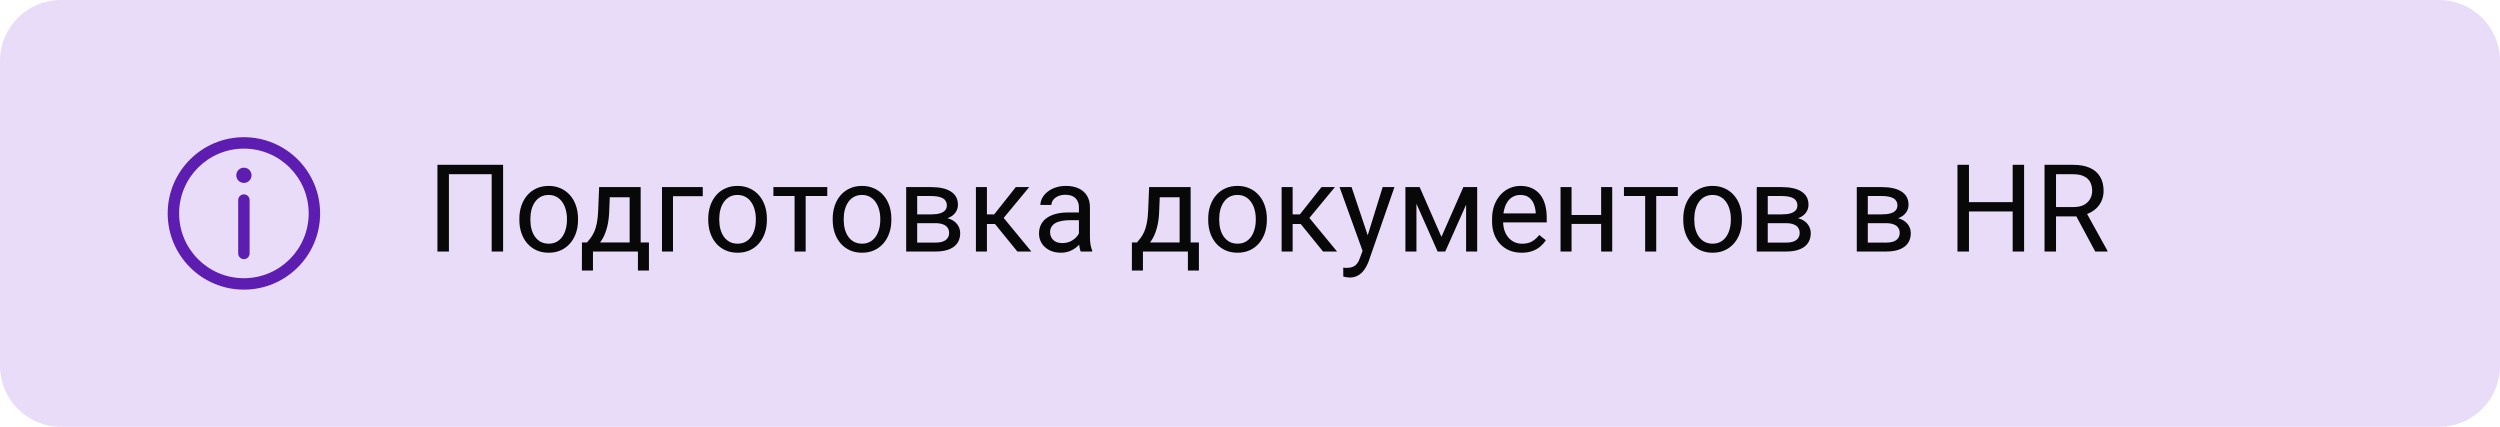
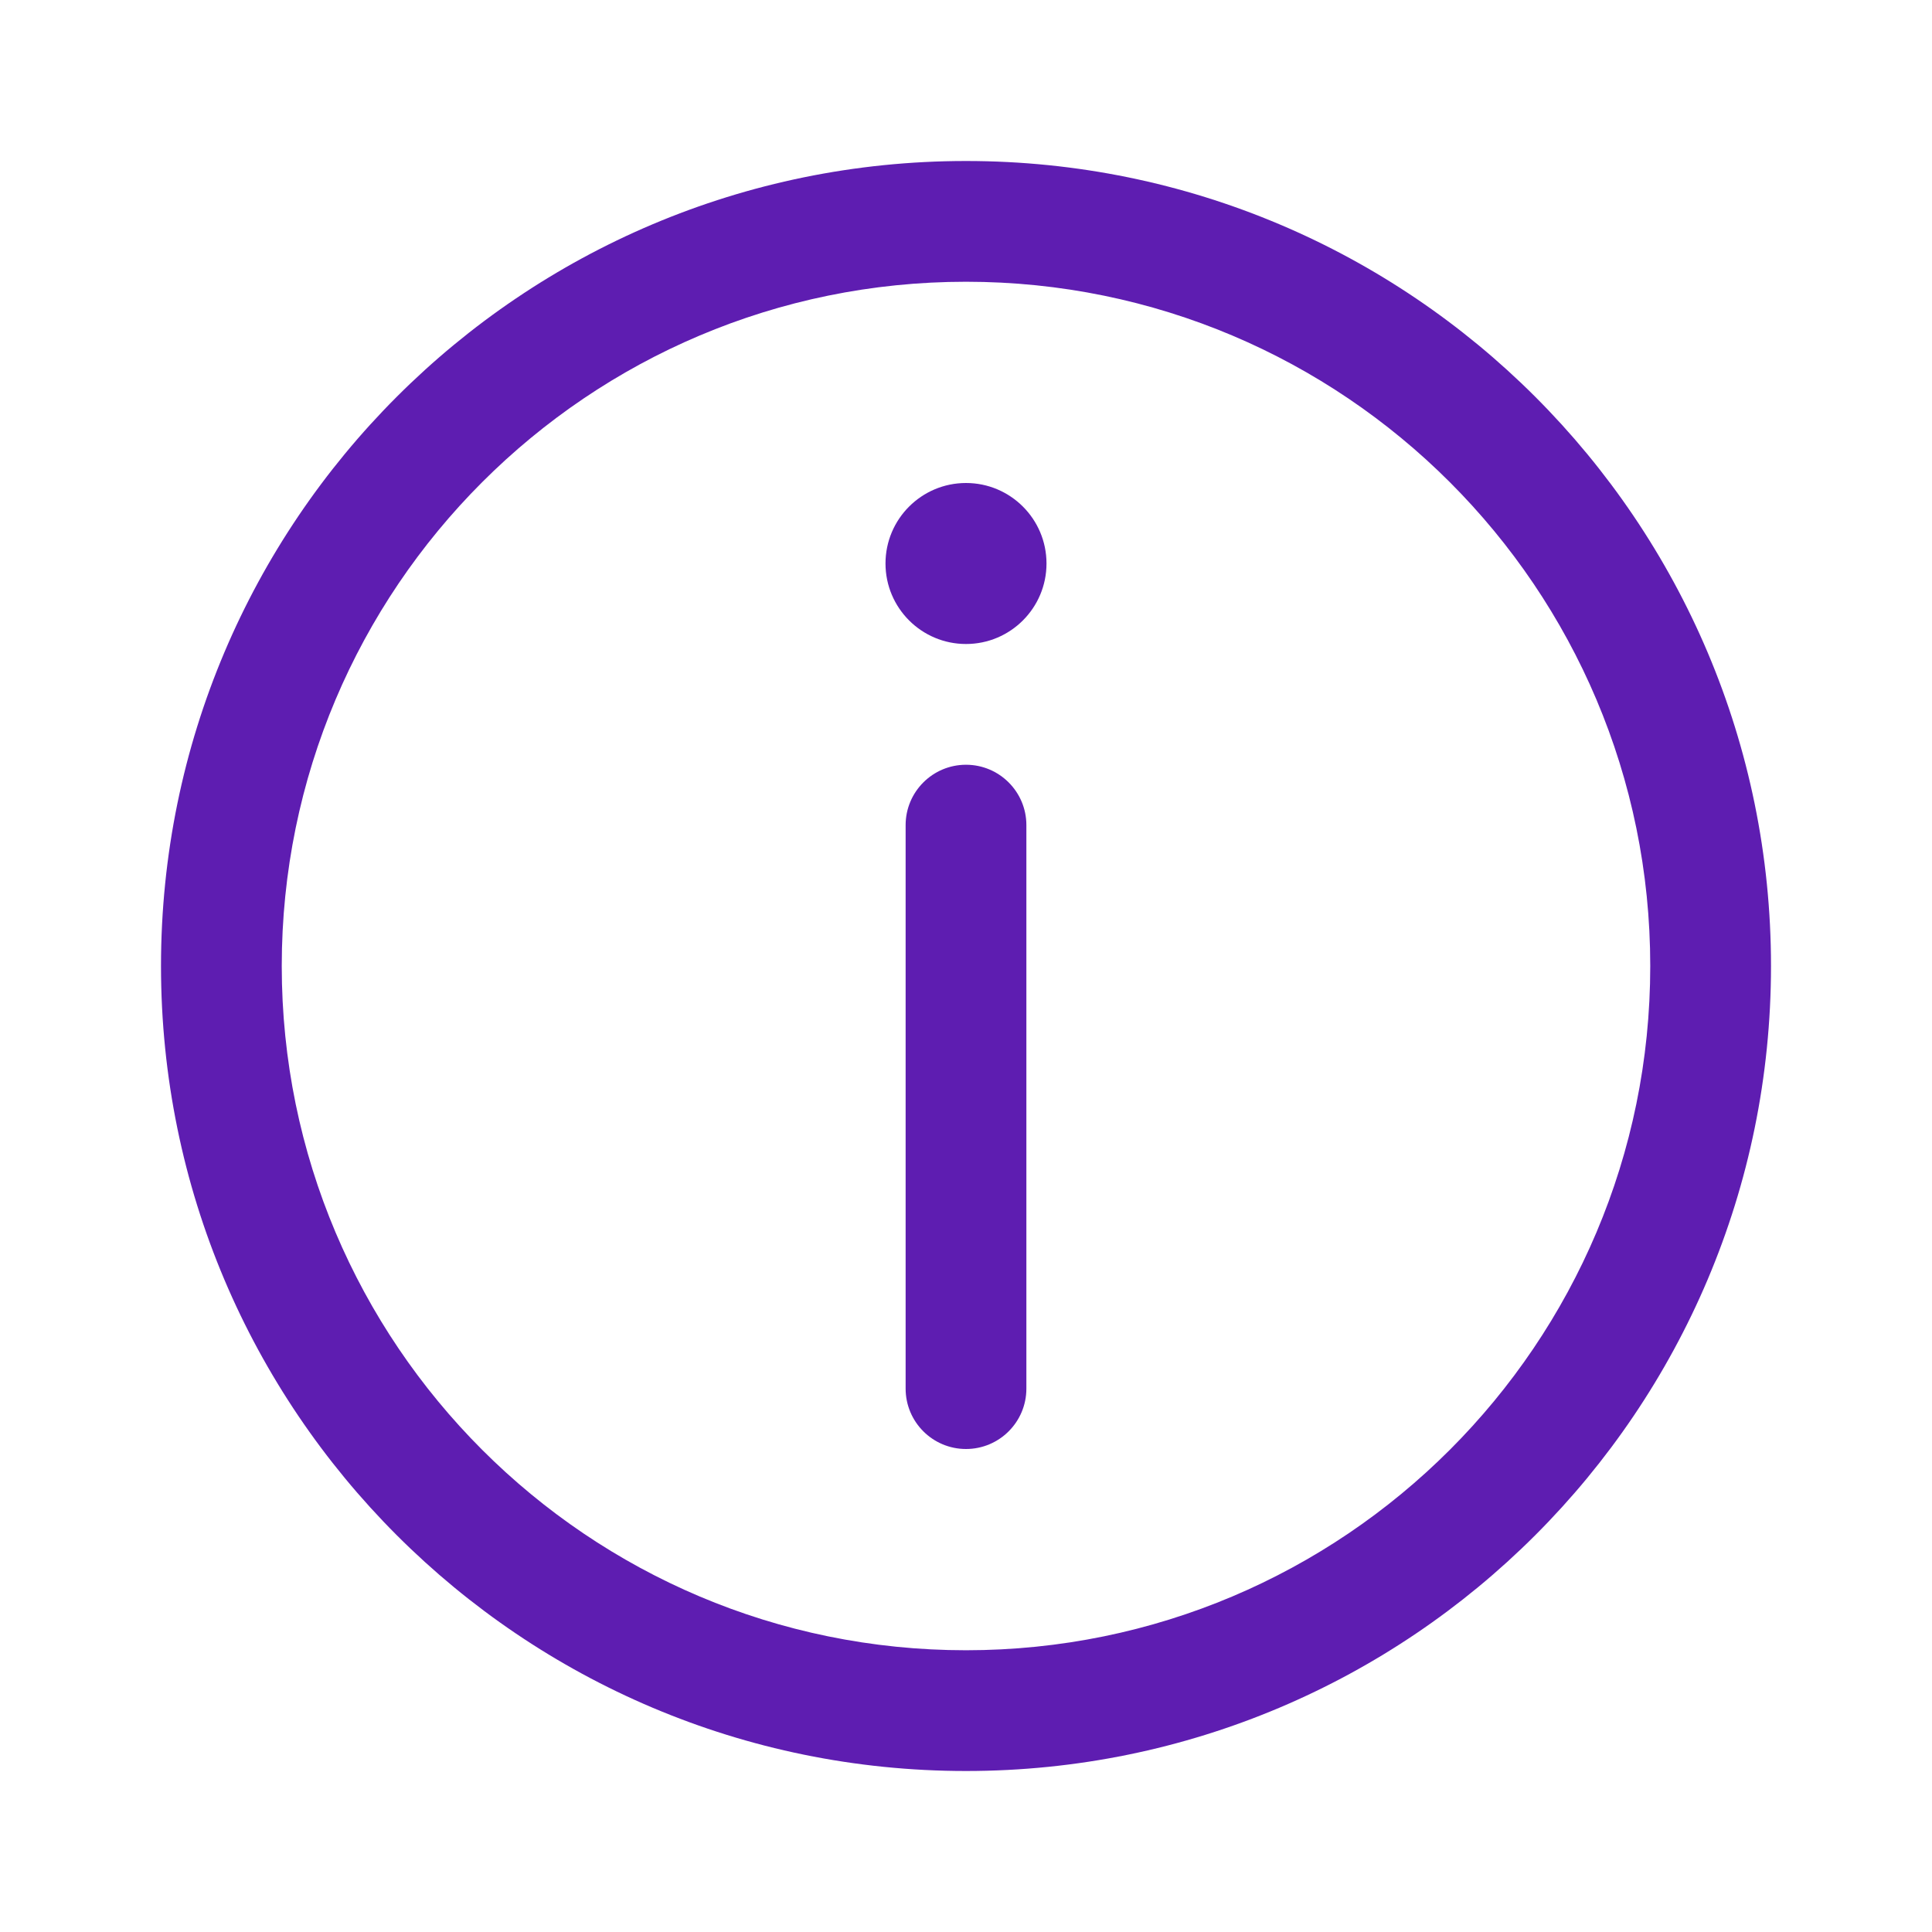
- <svg xmlns="http://www.w3.org/2000/svg" width="328" height="56" viewBox="0 0 328 56" fill="none">
-   <rect width="328" height="56" rx="8" fill="#E9DCF9" />
-   <path d="M31 23C31 23.552 31.448 24 32 24C32.552 24 33 23.552 33 23C33 22.448 32.552 22 32 22C31.448 22 31 22.448 31 23Z" fill="#5E1DB1" />
-   <path d="M32 34C31.586 34 31.25 33.664 31.25 33.25V26.25C31.25 25.836 31.586 25.5 32 25.5C32.414 25.5 32.75 25.836 32.75 26.25V33.25C32.75 33.664 32.414 34 32 34Z" fill="#5E1DB1" />
-   <path fill-rule="evenodd" clip-rule="evenodd" d="M42 28C42 33.523 37.523 38 32 38C26.477 38 22 33.523 22 28C22 22.477 26.477 18 32 18C37.523 18 42 22.477 42 28ZM40.5 28C40.5 32.694 36.694 36.5 32 36.5C27.306 36.5 23.5 32.694 23.5 28C23.5 23.306 27.306 19.5 32 19.5C36.694 19.5 40.5 23.306 40.5 28Z" fill="#5E1DB1" />
-   <path d="M66.008 21.625V33H64.508V22.859H58.898V33H57.391V21.625H66.008ZM68.141 28.867V28.688C68.141 28.078 68.229 27.513 68.406 26.992C68.583 26.466 68.838 26.01 69.172 25.625C69.505 25.234 69.909 24.932 70.383 24.719C70.857 24.5 71.388 24.391 71.977 24.391C72.57 24.391 73.104 24.5 73.578 24.719C74.057 24.932 74.463 25.234 74.797 25.625C75.135 26.01 75.393 26.466 75.57 26.992C75.747 27.513 75.836 28.078 75.836 28.688V28.867C75.836 29.477 75.747 30.042 75.57 30.562C75.393 31.083 75.135 31.539 74.797 31.93C74.463 32.315 74.06 32.617 73.586 32.836C73.117 33.05 72.586 33.156 71.992 33.156C71.398 33.156 70.865 33.05 70.391 32.836C69.917 32.617 69.51 32.315 69.172 31.93C68.838 31.539 68.583 31.083 68.406 30.562C68.229 30.042 68.141 29.477 68.141 28.867ZM69.586 28.688V28.867C69.586 29.289 69.635 29.688 69.734 30.062C69.833 30.432 69.982 30.76 70.18 31.047C70.383 31.333 70.635 31.56 70.938 31.727C71.24 31.888 71.591 31.969 71.992 31.969C72.388 31.969 72.734 31.888 73.031 31.727C73.333 31.56 73.583 31.333 73.781 31.047C73.979 30.76 74.128 30.432 74.227 30.062C74.331 29.688 74.383 29.289 74.383 28.867V28.688C74.383 28.271 74.331 27.878 74.227 27.508C74.128 27.133 73.977 26.802 73.773 26.516C73.576 26.224 73.326 25.995 73.023 25.828C72.727 25.662 72.378 25.578 71.977 25.578C71.581 25.578 71.232 25.662 70.93 25.828C70.633 25.995 70.383 26.224 70.18 26.516C69.982 26.802 69.833 27.133 69.734 27.508C69.635 27.878 69.586 28.271 69.586 28.688ZM78.609 24.547H80.055L79.93 27.711C79.898 28.513 79.807 29.206 79.656 29.789C79.505 30.372 79.312 30.87 79.078 31.281C78.844 31.688 78.581 32.029 78.289 32.305C78.003 32.581 77.706 32.812 77.398 33H76.68L76.719 31.82L77.016 31.812C77.188 31.609 77.354 31.401 77.516 31.188C77.677 30.969 77.826 30.711 77.961 30.414C78.096 30.112 78.208 29.745 78.297 29.312C78.391 28.875 78.451 28.341 78.477 27.711L78.609 24.547ZM78.969 24.547H84.055V33H82.609V25.883H78.969V24.547ZM76.352 31.812H85.141V35.492H83.695V33H77.797V35.492H76.344L76.352 31.812ZM92.203 24.547V25.742H88.297V33H86.852V24.547H92.203ZM92.922 28.867V28.688C92.922 28.078 93.01 27.513 93.188 26.992C93.365 26.466 93.62 26.01 93.953 25.625C94.287 25.234 94.69 24.932 95.164 24.719C95.638 24.5 96.169 24.391 96.758 24.391C97.352 24.391 97.885 24.5 98.359 24.719C98.838 24.932 99.245 25.234 99.578 25.625C99.917 26.01 100.174 26.466 100.352 26.992C100.529 27.513 100.617 28.078 100.617 28.688V28.867C100.617 29.477 100.529 30.042 100.352 30.562C100.174 31.083 99.917 31.539 99.578 31.93C99.245 32.315 98.841 32.617 98.367 32.836C97.898 33.05 97.367 33.156 96.773 33.156C96.18 33.156 95.646 33.05 95.172 32.836C94.698 32.617 94.292 32.315 93.953 31.93C93.62 31.539 93.365 31.083 93.188 30.562C93.01 30.042 92.922 29.477 92.922 28.867ZM94.367 28.688V28.867C94.367 29.289 94.417 29.688 94.516 30.062C94.615 30.432 94.763 30.76 94.961 31.047C95.164 31.333 95.417 31.56 95.719 31.727C96.021 31.888 96.372 31.969 96.773 31.969C97.169 31.969 97.516 31.888 97.812 31.727C98.115 31.56 98.365 31.333 98.562 31.047C98.76 30.76 98.909 30.432 99.008 30.062C99.112 29.688 99.164 29.289 99.164 28.867V28.688C99.164 28.271 99.112 27.878 99.008 27.508C98.909 27.133 98.758 26.802 98.555 26.516C98.357 26.224 98.107 25.995 97.805 25.828C97.508 25.662 97.159 25.578 96.758 25.578C96.362 25.578 96.013 25.662 95.711 25.828C95.414 25.995 95.164 26.224 94.961 26.516C94.763 26.802 94.615 27.133 94.516 27.508C94.417 27.878 94.367 28.271 94.367 28.688ZM105.703 24.547V33H104.25V24.547H105.703ZM108.539 24.547V25.719H101.469V24.547H108.539ZM109.25 28.867V28.688C109.25 28.078 109.339 27.513 109.516 26.992C109.693 26.466 109.948 26.01 110.281 25.625C110.615 25.234 111.018 24.932 111.492 24.719C111.966 24.5 112.497 24.391 113.086 24.391C113.68 24.391 114.214 24.5 114.688 24.719C115.167 24.932 115.573 25.234 115.906 25.625C116.245 26.01 116.503 26.466 116.68 26.992C116.857 27.513 116.945 28.078 116.945 28.688V28.867C116.945 29.477 116.857 30.042 116.68 30.562C116.503 31.083 116.245 31.539 115.906 31.93C115.573 32.315 115.169 32.617 114.695 32.836C114.227 33.05 113.695 33.156 113.102 33.156C112.508 33.156 111.974 33.05 111.5 32.836C111.026 32.617 110.62 32.315 110.281 31.93C109.948 31.539 109.693 31.083 109.516 30.562C109.339 30.042 109.25 29.477 109.25 28.867ZM110.695 28.688V28.867C110.695 29.289 110.745 29.688 110.844 30.062C110.943 30.432 111.091 30.76 111.289 31.047C111.492 31.333 111.745 31.56 112.047 31.727C112.349 31.888 112.701 31.969 113.102 31.969C113.497 31.969 113.844 31.888 114.141 31.727C114.443 31.56 114.693 31.333 114.891 31.047C115.089 30.76 115.237 30.432 115.336 30.062C115.44 29.688 115.492 29.289 115.492 28.867V28.688C115.492 28.271 115.44 27.878 115.336 27.508C115.237 27.133 115.086 26.802 114.883 26.516C114.685 26.224 114.435 25.995 114.133 25.828C113.836 25.662 113.487 25.578 113.086 25.578C112.69 25.578 112.341 25.662 112.039 25.828C111.742 25.995 111.492 26.224 111.289 26.516C111.091 26.802 110.943 27.133 110.844 27.508C110.745 27.878 110.695 28.271 110.695 28.688ZM122.727 29.281H119.953L119.938 28.125H122.203C122.651 28.125 123.023 28.081 123.32 27.992C123.622 27.904 123.849 27.771 124 27.594C124.151 27.417 124.227 27.198 124.227 26.938C124.227 26.734 124.182 26.557 124.094 26.406C124.01 26.25 123.883 26.122 123.711 26.023C123.539 25.919 123.326 25.844 123.07 25.797C122.82 25.745 122.526 25.719 122.188 25.719H120.336V33H118.891V24.547H122.188C122.724 24.547 123.206 24.594 123.633 24.688C124.065 24.781 124.432 24.924 124.734 25.117C125.042 25.305 125.276 25.544 125.438 25.836C125.599 26.128 125.68 26.471 125.68 26.867C125.68 27.122 125.628 27.365 125.523 27.594C125.419 27.823 125.266 28.026 125.062 28.203C124.859 28.38 124.609 28.526 124.312 28.641C124.016 28.75 123.674 28.82 123.289 28.852L122.727 29.281ZM122.727 33H119.43L120.148 31.828H122.727C123.128 31.828 123.461 31.779 123.727 31.68C123.992 31.576 124.19 31.43 124.32 31.242C124.456 31.049 124.523 30.82 124.523 30.555C124.523 30.289 124.456 30.062 124.32 29.875C124.19 29.682 123.992 29.537 123.727 29.438C123.461 29.333 123.128 29.281 122.727 29.281H120.531L120.547 28.125H123.289L123.812 28.562C124.276 28.599 124.669 28.713 124.992 28.906C125.315 29.099 125.56 29.344 125.727 29.641C125.893 29.932 125.977 30.25 125.977 30.594C125.977 30.99 125.901 31.338 125.75 31.641C125.604 31.943 125.391 32.195 125.109 32.398C124.828 32.596 124.487 32.747 124.086 32.852C123.685 32.95 123.232 33 122.727 33ZM129.484 24.547V33H128.039V24.547H129.484ZM135.031 24.547L131.023 29.391H129L128.781 28.125H130.438L133.273 24.547H135.031ZM133.477 33L130.367 29.172L131.297 28.125L135.312 33H133.477ZM141.555 31.555V27.203C141.555 26.87 141.487 26.581 141.352 26.336C141.221 26.086 141.023 25.893 140.758 25.758C140.492 25.622 140.164 25.555 139.773 25.555C139.409 25.555 139.089 25.617 138.812 25.742C138.542 25.867 138.328 26.031 138.172 26.234C138.021 26.438 137.945 26.656 137.945 26.891H136.5C136.5 26.588 136.578 26.289 136.734 25.992C136.891 25.695 137.115 25.427 137.406 25.188C137.703 24.943 138.057 24.75 138.469 24.609C138.885 24.463 139.349 24.391 139.859 24.391C140.474 24.391 141.016 24.495 141.484 24.703C141.958 24.912 142.328 25.227 142.594 25.648C142.865 26.065 143 26.588 143 27.219V31.156C143 31.438 143.023 31.737 143.07 32.055C143.122 32.372 143.198 32.646 143.297 32.875V33H141.789C141.716 32.833 141.659 32.612 141.617 32.336C141.576 32.055 141.555 31.794 141.555 31.555ZM141.805 27.875L141.82 28.891H140.359C139.948 28.891 139.581 28.924 139.258 28.992C138.935 29.055 138.664 29.151 138.445 29.281C138.227 29.412 138.06 29.576 137.945 29.773C137.831 29.966 137.773 30.193 137.773 30.453C137.773 30.719 137.833 30.961 137.953 31.18C138.073 31.398 138.253 31.573 138.492 31.703C138.737 31.828 139.036 31.891 139.391 31.891C139.833 31.891 140.224 31.797 140.562 31.609C140.901 31.422 141.169 31.193 141.367 30.922C141.57 30.651 141.68 30.388 141.695 30.133L142.312 30.828C142.276 31.047 142.177 31.289 142.016 31.555C141.854 31.82 141.638 32.075 141.367 32.32C141.102 32.56 140.784 32.76 140.414 32.922C140.049 33.078 139.638 33.156 139.18 33.156C138.607 33.156 138.104 33.044 137.672 32.82C137.245 32.596 136.911 32.297 136.672 31.922C136.438 31.542 136.32 31.117 136.32 30.648C136.32 30.195 136.409 29.797 136.586 29.453C136.763 29.104 137.018 28.815 137.352 28.586C137.685 28.352 138.086 28.174 138.555 28.055C139.023 27.935 139.547 27.875 140.125 27.875H141.805ZM150.766 24.547H152.211L152.086 27.711C152.055 28.513 151.964 29.206 151.812 29.789C151.661 30.372 151.469 30.87 151.234 31.281C151 31.688 150.737 32.029 150.445 32.305C150.159 32.581 149.862 32.812 149.555 33H148.836L148.875 31.82L149.172 31.812C149.344 31.609 149.51 31.401 149.672 31.188C149.833 30.969 149.982 30.711 150.117 30.414C150.253 30.112 150.365 29.745 150.453 29.312C150.547 28.875 150.607 28.341 150.633 27.711L150.766 24.547ZM151.125 24.547H156.211V33H154.766V25.883H151.125V24.547ZM148.508 31.812H157.297V35.492H155.852V33H149.953V35.492H148.5L148.508 31.812ZM158.516 28.867V28.688C158.516 28.078 158.604 27.513 158.781 26.992C158.958 26.466 159.214 26.01 159.547 25.625C159.88 25.234 160.284 24.932 160.758 24.719C161.232 24.5 161.763 24.391 162.352 24.391C162.945 24.391 163.479 24.5 163.953 24.719C164.432 24.932 164.839 25.234 165.172 25.625C165.51 26.01 165.768 26.466 165.945 26.992C166.122 27.513 166.211 28.078 166.211 28.688V28.867C166.211 29.477 166.122 30.042 165.945 30.562C165.768 31.083 165.51 31.539 165.172 31.93C164.839 32.315 164.435 32.617 163.961 32.836C163.492 33.05 162.961 33.156 162.367 33.156C161.773 33.156 161.24 33.05 160.766 32.836C160.292 32.617 159.885 32.315 159.547 31.93C159.214 31.539 158.958 31.083 158.781 30.562C158.604 30.042 158.516 29.477 158.516 28.867ZM159.961 28.688V28.867C159.961 29.289 160.01 29.688 160.109 30.062C160.208 30.432 160.357 30.76 160.555 31.047C160.758 31.333 161.01 31.56 161.312 31.727C161.615 31.888 161.966 31.969 162.367 31.969C162.763 31.969 163.109 31.888 163.406 31.727C163.708 31.56 163.958 31.333 164.156 31.047C164.354 30.76 164.503 30.432 164.602 30.062C164.706 29.688 164.758 29.289 164.758 28.867V28.688C164.758 28.271 164.706 27.878 164.602 27.508C164.503 27.133 164.352 26.802 164.148 26.516C163.951 26.224 163.701 25.995 163.398 25.828C163.102 25.662 162.753 25.578 162.352 25.578C161.956 25.578 161.607 25.662 161.305 25.828C161.008 25.995 160.758 26.224 160.555 26.516C160.357 26.802 160.208 27.133 160.109 27.508C160.01 27.878 159.961 28.271 159.961 28.688ZM169.594 24.547V33H168.148V24.547H169.594ZM175.141 24.547L171.133 29.391H169.109L168.891 28.125H170.547L173.383 24.547H175.141ZM173.586 33L170.477 29.172L171.406 28.125L175.422 33H173.586ZM179.055 32.125L181.406 24.547H182.953L179.562 34.305C179.484 34.513 179.38 34.737 179.25 34.977C179.125 35.221 178.964 35.453 178.766 35.672C178.568 35.891 178.328 36.068 178.047 36.203C177.771 36.344 177.44 36.414 177.055 36.414C176.94 36.414 176.794 36.398 176.617 36.367C176.44 36.336 176.315 36.31 176.242 36.289L176.234 35.117C176.276 35.122 176.341 35.128 176.43 35.133C176.523 35.143 176.589 35.148 176.625 35.148C176.953 35.148 177.232 35.104 177.461 35.016C177.69 34.932 177.883 34.789 178.039 34.586C178.201 34.388 178.339 34.115 178.453 33.766L179.055 32.125ZM177.328 24.547L179.523 31.109L179.898 32.633L178.859 33.164L175.75 24.547H177.328ZM189.117 31.078L191.992 24.547H193.383L189.617 33H188.617L184.867 24.547H186.258L189.117 31.078ZM185.836 24.547V33H184.391V24.547H185.836ZM192.352 33V24.547H193.805V33H192.352ZM199.641 33.156C199.052 33.156 198.518 33.057 198.039 32.859C197.565 32.656 197.156 32.372 196.812 32.008C196.474 31.643 196.214 31.211 196.031 30.711C195.849 30.211 195.758 29.664 195.758 29.07V28.742C195.758 28.055 195.859 27.443 196.062 26.906C196.266 26.365 196.542 25.906 196.891 25.531C197.24 25.156 197.635 24.872 198.078 24.68C198.521 24.487 198.979 24.391 199.453 24.391C200.057 24.391 200.578 24.495 201.016 24.703C201.458 24.912 201.82 25.203 202.102 25.578C202.383 25.948 202.591 26.385 202.727 26.891C202.862 27.391 202.93 27.938 202.93 28.531V29.18H196.617V28H201.484V27.891C201.464 27.516 201.385 27.151 201.25 26.797C201.12 26.443 200.911 26.151 200.625 25.922C200.339 25.693 199.948 25.578 199.453 25.578C199.125 25.578 198.823 25.648 198.547 25.789C198.271 25.924 198.034 26.128 197.836 26.398C197.638 26.669 197.484 27 197.375 27.391C197.266 27.781 197.211 28.232 197.211 28.742V29.07C197.211 29.471 197.266 29.849 197.375 30.203C197.49 30.552 197.654 30.859 197.867 31.125C198.086 31.391 198.349 31.599 198.656 31.75C198.969 31.901 199.323 31.977 199.719 31.977C200.229 31.977 200.661 31.872 201.016 31.664C201.37 31.456 201.68 31.177 201.945 30.828L202.82 31.523C202.638 31.799 202.406 32.062 202.125 32.312C201.844 32.562 201.497 32.766 201.086 32.922C200.68 33.078 200.198 33.156 199.641 33.156ZM210.352 28.211V29.383H205.883V28.211H210.352ZM206.188 24.547V33H204.742V24.547H206.188ZM211.523 24.547V33H210.07V24.547H211.523ZM217.297 24.547V33H215.844V24.547H217.297ZM220.133 24.547V25.719H213.062V24.547H220.133ZM220.844 28.867V28.688C220.844 28.078 220.932 27.513 221.109 26.992C221.286 26.466 221.542 26.01 221.875 25.625C222.208 25.234 222.612 24.932 223.086 24.719C223.56 24.5 224.091 24.391 224.68 24.391C225.273 24.391 225.807 24.5 226.281 24.719C226.76 24.932 227.167 25.234 227.5 25.625C227.839 26.01 228.096 26.466 228.273 26.992C228.451 27.513 228.539 28.078 228.539 28.688V28.867C228.539 29.477 228.451 30.042 228.273 30.562C228.096 31.083 227.839 31.539 227.5 31.93C227.167 32.315 226.763 32.617 226.289 32.836C225.82 33.05 225.289 33.156 224.695 33.156C224.102 33.156 223.568 33.05 223.094 32.836C222.62 32.617 222.214 32.315 221.875 31.93C221.542 31.539 221.286 31.083 221.109 30.562C220.932 30.042 220.844 29.477 220.844 28.867ZM222.289 28.688V28.867C222.289 29.289 222.339 29.688 222.438 30.062C222.536 30.432 222.685 30.76 222.883 31.047C223.086 31.333 223.339 31.56 223.641 31.727C223.943 31.888 224.294 31.969 224.695 31.969C225.091 31.969 225.438 31.888 225.734 31.727C226.036 31.56 226.286 31.333 226.484 31.047C226.682 30.76 226.831 30.432 226.93 30.062C227.034 29.688 227.086 29.289 227.086 28.867V28.688C227.086 28.271 227.034 27.878 226.93 27.508C226.831 27.133 226.68 26.802 226.477 26.516C226.279 26.224 226.029 25.995 225.727 25.828C225.43 25.662 225.081 25.578 224.68 25.578C224.284 25.578 223.935 25.662 223.633 25.828C223.336 25.995 223.086 26.224 222.883 26.516C222.685 26.802 222.536 27.133 222.438 27.508C222.339 27.878 222.289 28.271 222.289 28.688ZM234.32 29.281H231.547L231.531 28.125H233.797C234.245 28.125 234.617 28.081 234.914 27.992C235.216 27.904 235.443 27.771 235.594 27.594C235.745 27.417 235.82 27.198 235.82 26.938C235.82 26.734 235.776 26.557 235.688 26.406C235.604 26.25 235.477 26.122 235.305 26.023C235.133 25.919 234.919 25.844 234.664 25.797C234.414 25.745 234.12 25.719 233.781 25.719H231.93V33H230.484V24.547H233.781C234.318 24.547 234.799 24.594 235.227 24.688C235.659 24.781 236.026 24.924 236.328 25.117C236.635 25.305 236.87 25.544 237.031 25.836C237.193 26.128 237.273 26.471 237.273 26.867C237.273 27.122 237.221 27.365 237.117 27.594C237.013 27.823 236.859 28.026 236.656 28.203C236.453 28.38 236.203 28.526 235.906 28.641C235.609 28.75 235.268 28.82 234.883 28.852L234.32 29.281ZM234.32 33H231.023L231.742 31.828H234.32C234.721 31.828 235.055 31.779 235.32 31.68C235.586 31.576 235.784 31.43 235.914 31.242C236.049 31.049 236.117 30.82 236.117 30.555C236.117 30.289 236.049 30.062 235.914 29.875C235.784 29.682 235.586 29.537 235.32 29.438C235.055 29.333 234.721 29.281 234.32 29.281H232.125L232.141 28.125H234.883L235.406 28.562C235.87 28.599 236.263 28.713 236.586 28.906C236.909 29.099 237.154 29.344 237.32 29.641C237.487 29.932 237.57 30.25 237.57 30.594C237.57 30.99 237.495 31.338 237.344 31.641C237.198 31.943 236.984 32.195 236.703 32.398C236.422 32.596 236.081 32.747 235.68 32.852C235.279 32.95 234.826 33 234.32 33ZM247.445 29.281H244.672L244.656 28.125H246.922C247.37 28.125 247.742 28.081 248.039 27.992C248.341 27.904 248.568 27.771 248.719 27.594C248.87 27.417 248.945 27.198 248.945 26.938C248.945 26.734 248.901 26.557 248.812 26.406C248.729 26.25 248.602 26.122 248.43 26.023C248.258 25.919 248.044 25.844 247.789 25.797C247.539 25.745 247.245 25.719 246.906 25.719H245.055V33H243.609V24.547H246.906C247.443 24.547 247.924 24.594 248.352 24.688C248.784 24.781 249.151 24.924 249.453 25.117C249.76 25.305 249.995 25.544 250.156 25.836C250.318 26.128 250.398 26.471 250.398 26.867C250.398 27.122 250.346 27.365 250.242 27.594C250.138 27.823 249.984 28.026 249.781 28.203C249.578 28.38 249.328 28.526 249.031 28.641C248.734 28.75 248.393 28.82 248.008 28.852L247.445 29.281ZM247.445 33H244.148L244.867 31.828H247.445C247.846 31.828 248.18 31.779 248.445 31.68C248.711 31.576 248.909 31.43 249.039 31.242C249.174 31.049 249.242 30.82 249.242 30.555C249.242 30.289 249.174 30.062 249.039 29.875C248.909 29.682 248.711 29.537 248.445 29.438C248.18 29.333 247.846 29.281 247.445 29.281H245.25L245.266 28.125H248.008L248.531 28.562C248.995 28.599 249.388 28.713 249.711 28.906C250.034 29.099 250.279 29.344 250.445 29.641C250.612 29.932 250.695 30.25 250.695 30.594C250.695 30.99 250.62 31.338 250.469 31.641C250.323 31.943 250.109 32.195 249.828 32.398C249.547 32.596 249.206 32.747 248.805 32.852C248.404 32.95 247.951 33 247.445 33ZM264.25 26.516V27.742H258.094V26.516H264.25ZM258.328 21.625V33H256.82V21.625H258.328ZM265.562 21.625V33H264.062V21.625H265.562ZM268.242 21.625H272.008C272.862 21.625 273.583 21.755 274.172 22.016C274.766 22.276 275.216 22.662 275.523 23.172C275.836 23.677 275.992 24.299 275.992 25.039C275.992 25.56 275.885 26.037 275.672 26.469C275.464 26.896 275.161 27.26 274.766 27.562C274.375 27.859 273.906 28.081 273.359 28.227L272.938 28.391H269.398L269.383 27.164H272.055C272.596 27.164 273.047 27.07 273.406 26.883C273.766 26.69 274.036 26.432 274.219 26.109C274.401 25.787 274.492 25.43 274.492 25.039C274.492 24.602 274.406 24.219 274.234 23.891C274.062 23.562 273.792 23.31 273.422 23.133C273.057 22.951 272.586 22.859 272.008 22.859H269.75V33H268.242V21.625ZM274.891 33L272.125 27.844L273.695 27.836L276.5 32.906V33H274.891Z" fill="#080808" />
+ <svg xmlns="http://www.w3.org/2000/svg" width="24" height="24" viewBox="0 0 24 24" fill="none">
+   <path d="M11 7C11 7.552 11.448 8 12 8C12.552 8 13 7.552 13 7C13 6.448 12.552 6 12 6C11.448 6 11 6.448 11 7Z" fill="#5E1DB1" />
+   <path d="M12 18C11.586 18 11.25 17.664 11.25 17.25V10.25C11.25 9.836 11.586 9.5 12 9.5C12.414 9.5 12.75 9.836 12.75 10.25V17.25C12.75 17.664 12.414 18 12 18Z" fill="#5E1DB1" />
+   <path fill-rule="evenodd" clip-rule="evenodd" d="M22 12C22 17.523 17.523 22 12 22C6.477 22 2 17.523 2 12C2 6.477 6.477 2 12 2C17.523 2 22 6.477 22 12ZM20.5 12C20.5 16.694 16.694 20.5 12 20.5C7.306 20.5 3.5 16.694 3.5 12C3.5 7.306 7.306 3.5 12 3.5C16.694 3.5 20.5 7.306 20.5 12Z" fill="#5E1DB1" />
</svg>
